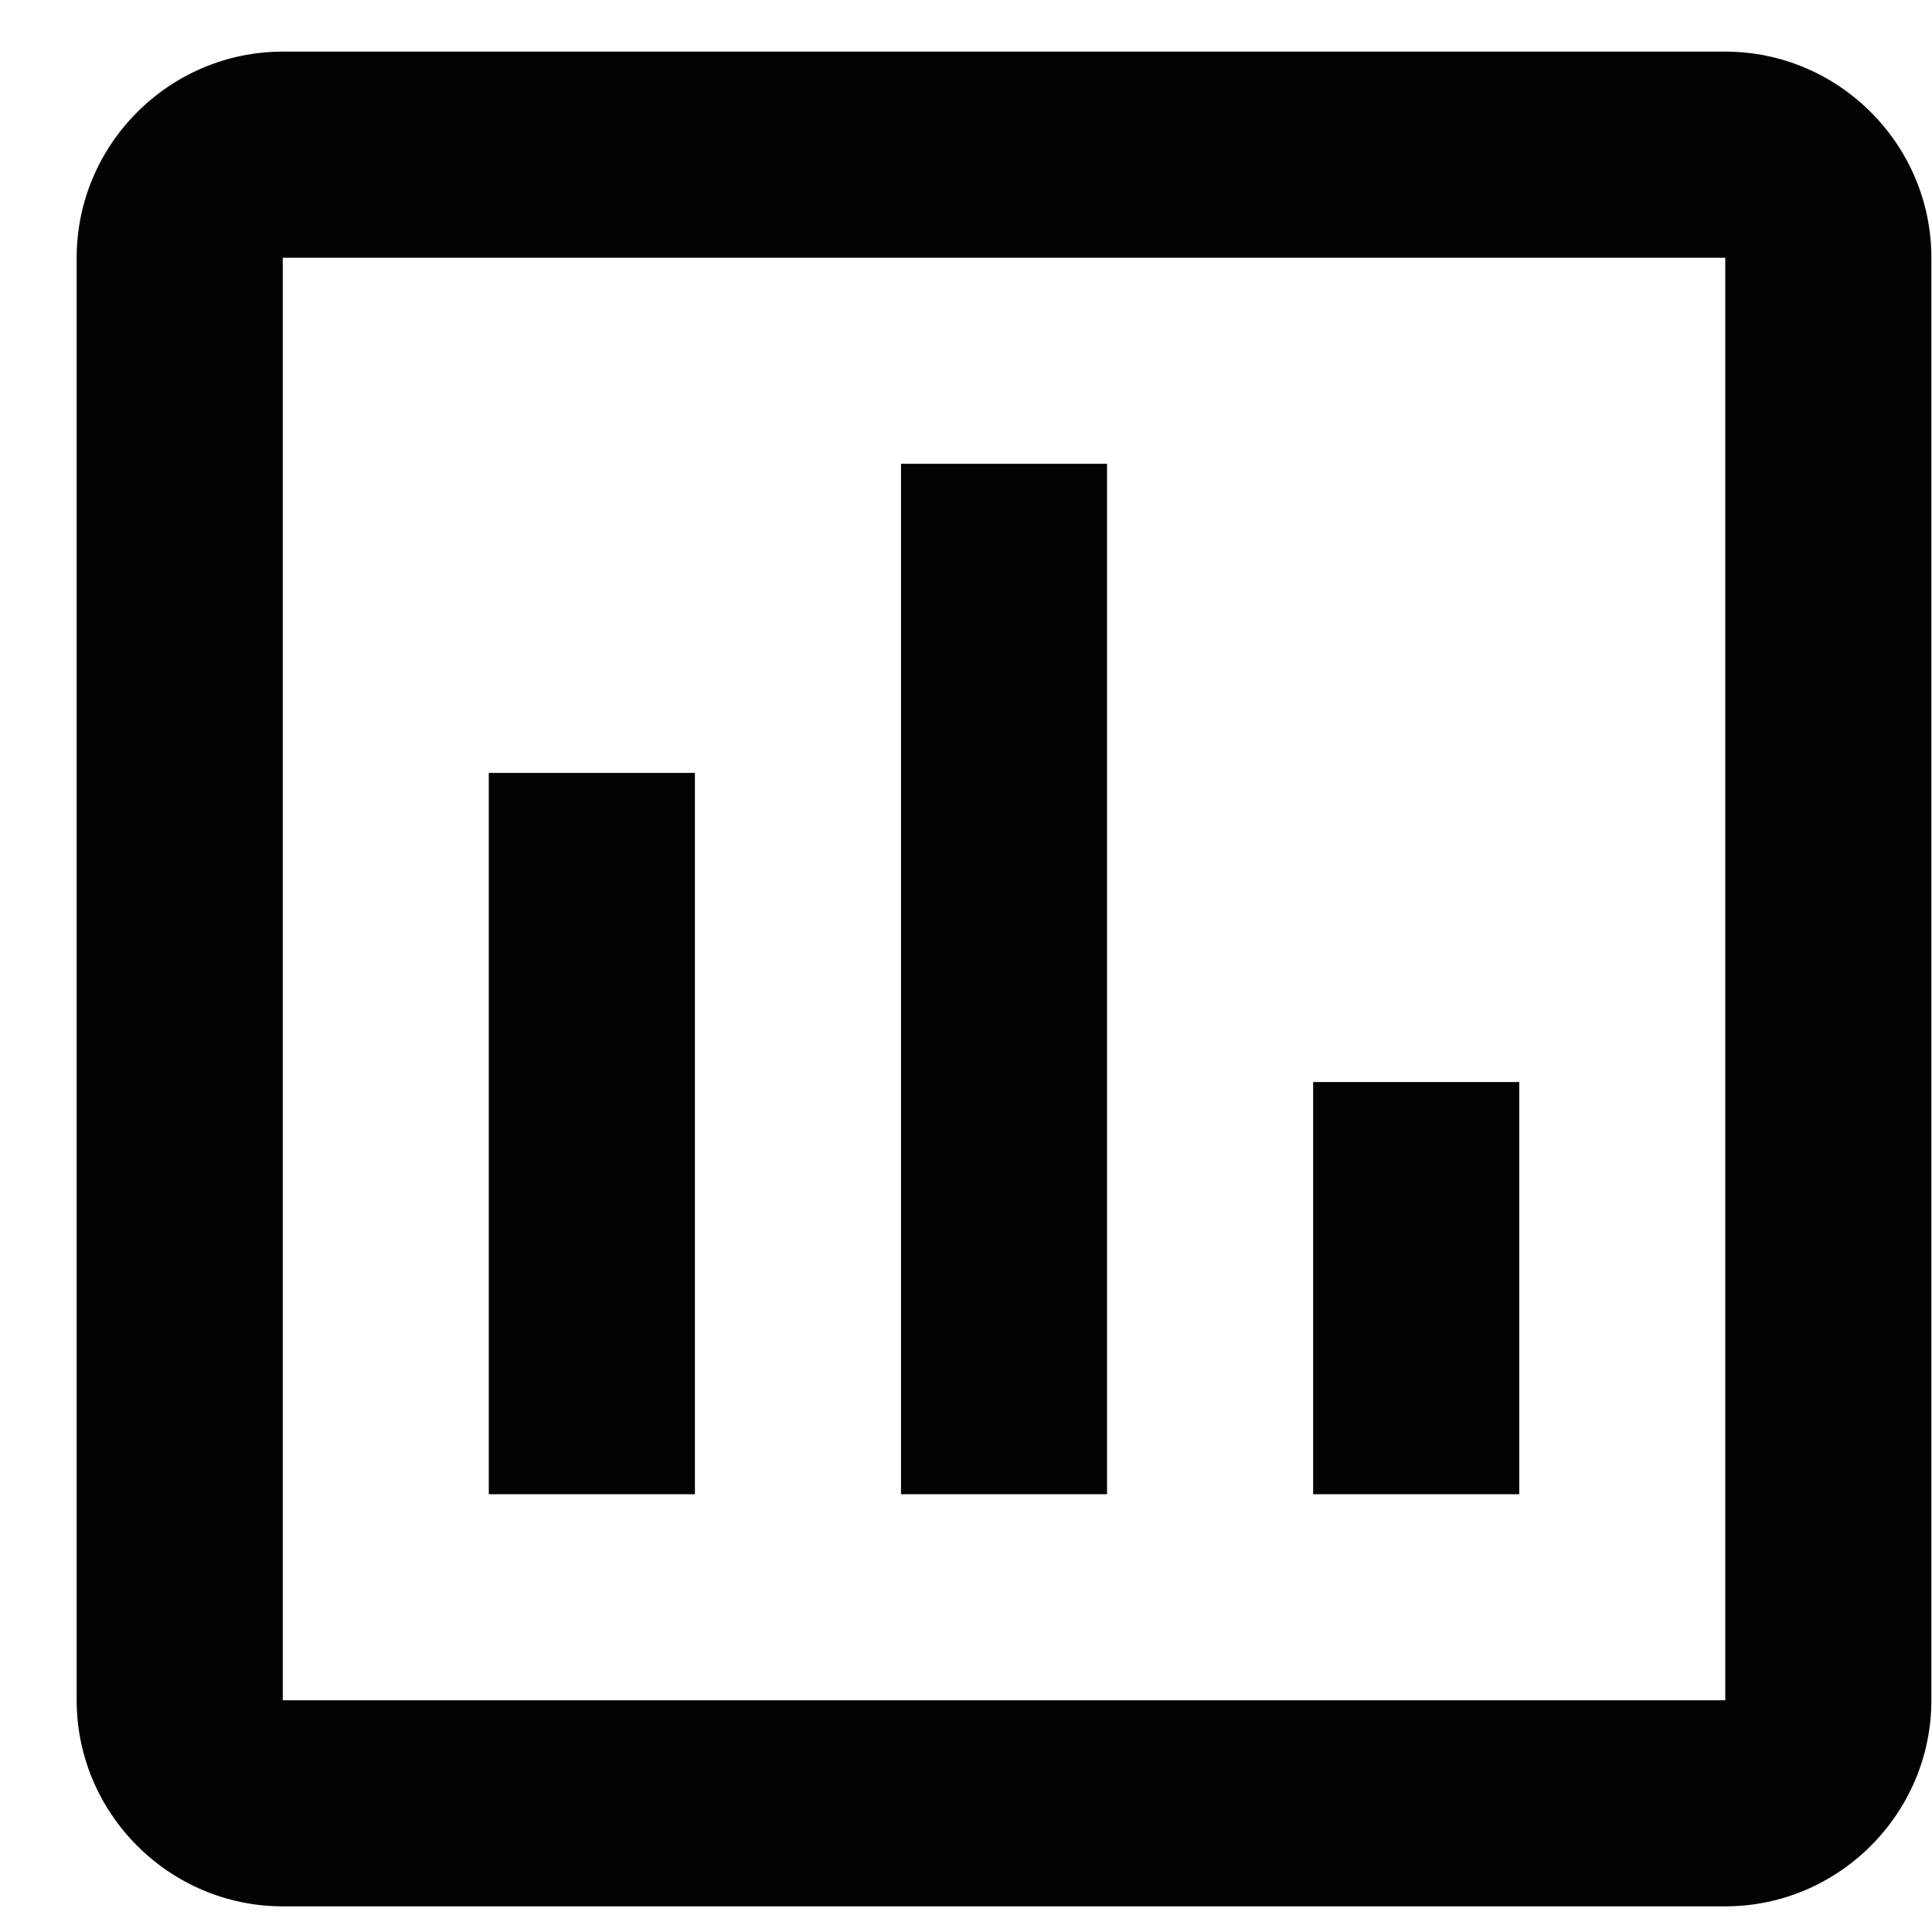
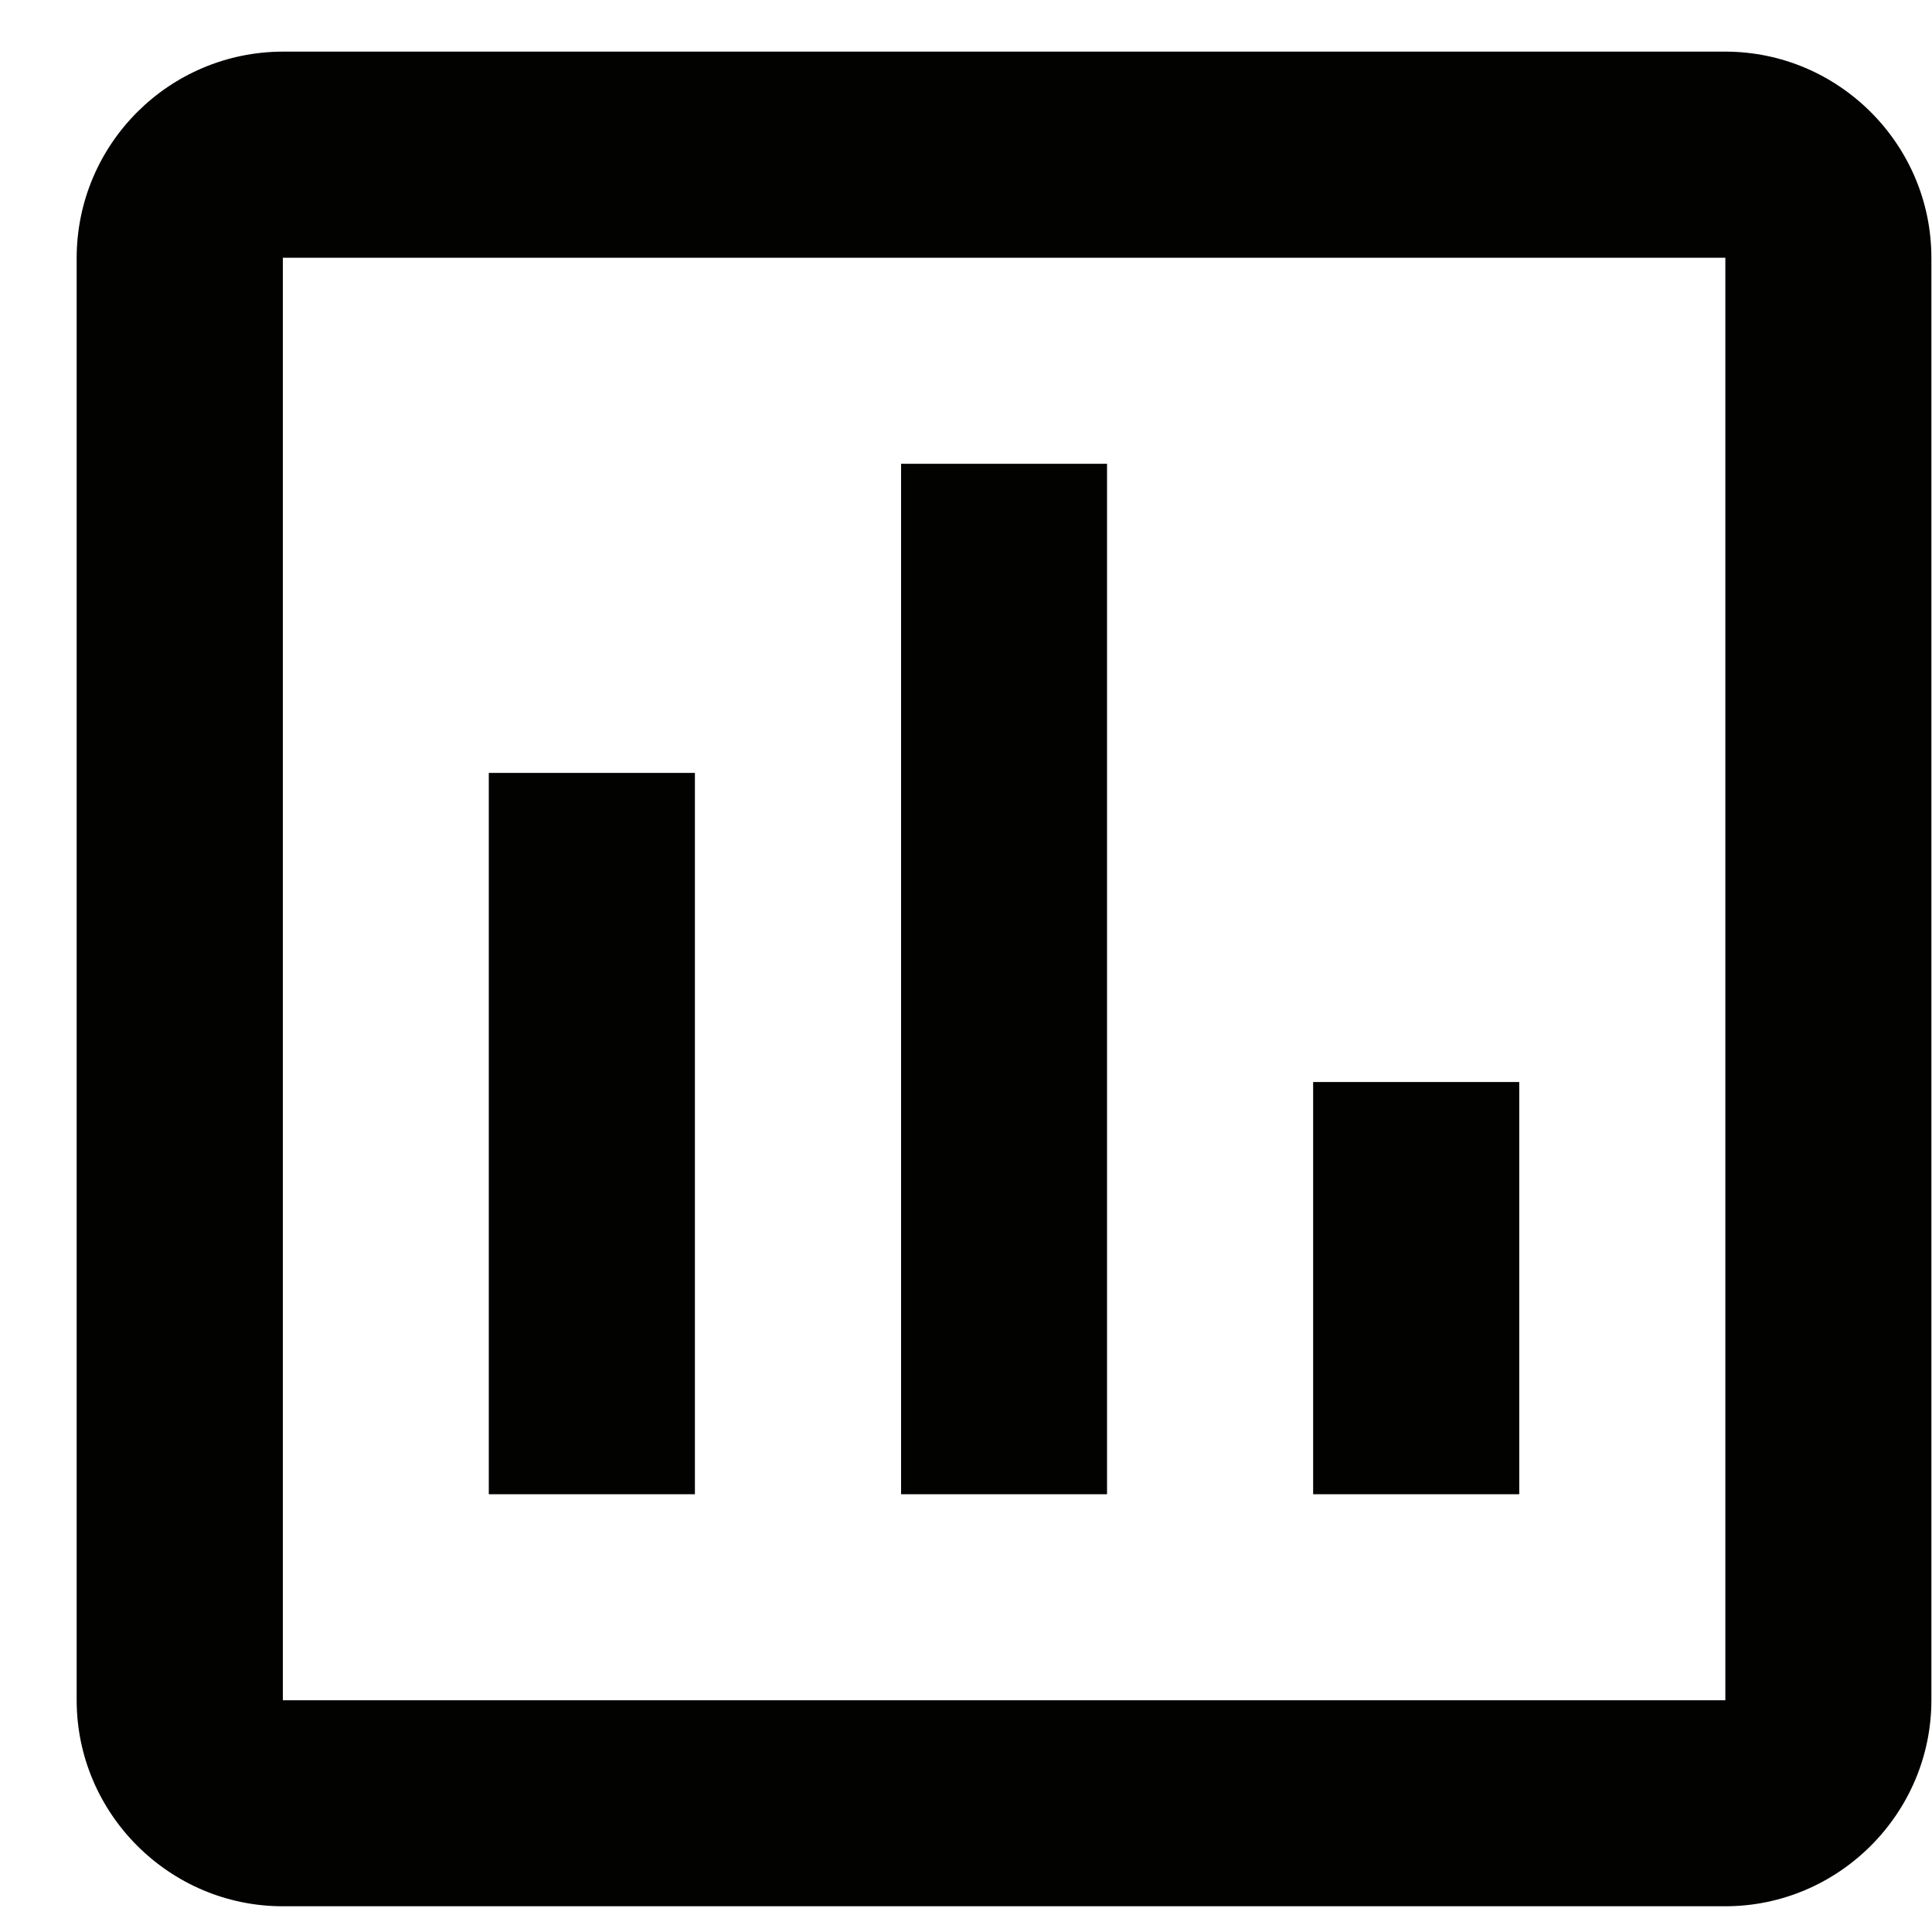
<svg xmlns="http://www.w3.org/2000/svg" width="25" height="25" viewBox="0 0 25 25" fill="none">
-   <path fill-rule="evenodd" clip-rule="evenodd" d="M22.325 0.668H3.659C2.192 0.668 0.992 1.868 0.992 3.335V22.001C0.992 23.468 2.192 24.668 3.659 24.668H22.325C23.792 24.668 24.992 23.468 24.992 22.001V3.335C24.992 1.868 23.792 0.668 22.325 0.668ZM22.325 22.001H3.659V3.335H22.325V22.001ZM6.325 10.001H8.992V19.335H6.325V10.001ZM11.659 6.001H14.325V19.335H11.659V6.001ZM16.992 14.001H19.659V19.335H16.992V14.001Z" fill="#020201" />
+   <path fill-rule="evenodd" clip-rule="evenodd" d="M22.325.668H3.66A2.674 2.674 0 0 0 .992 3.335V22c0 1.467 1.2 2.667 2.667 2.667h18.666c1.467 0 2.667-1.2 2.667-2.667V3.335c0-1.467-1.2-2.667-2.667-2.667zm0 21.333H3.66V3.335h18.666V22zm-16-12h2.667v9.334H6.325V10zm5.334-4h2.666v13.334H11.66V6zm5.333 8h2.667v5.334h-2.667V14z" fill="#020201" />
</svg>
